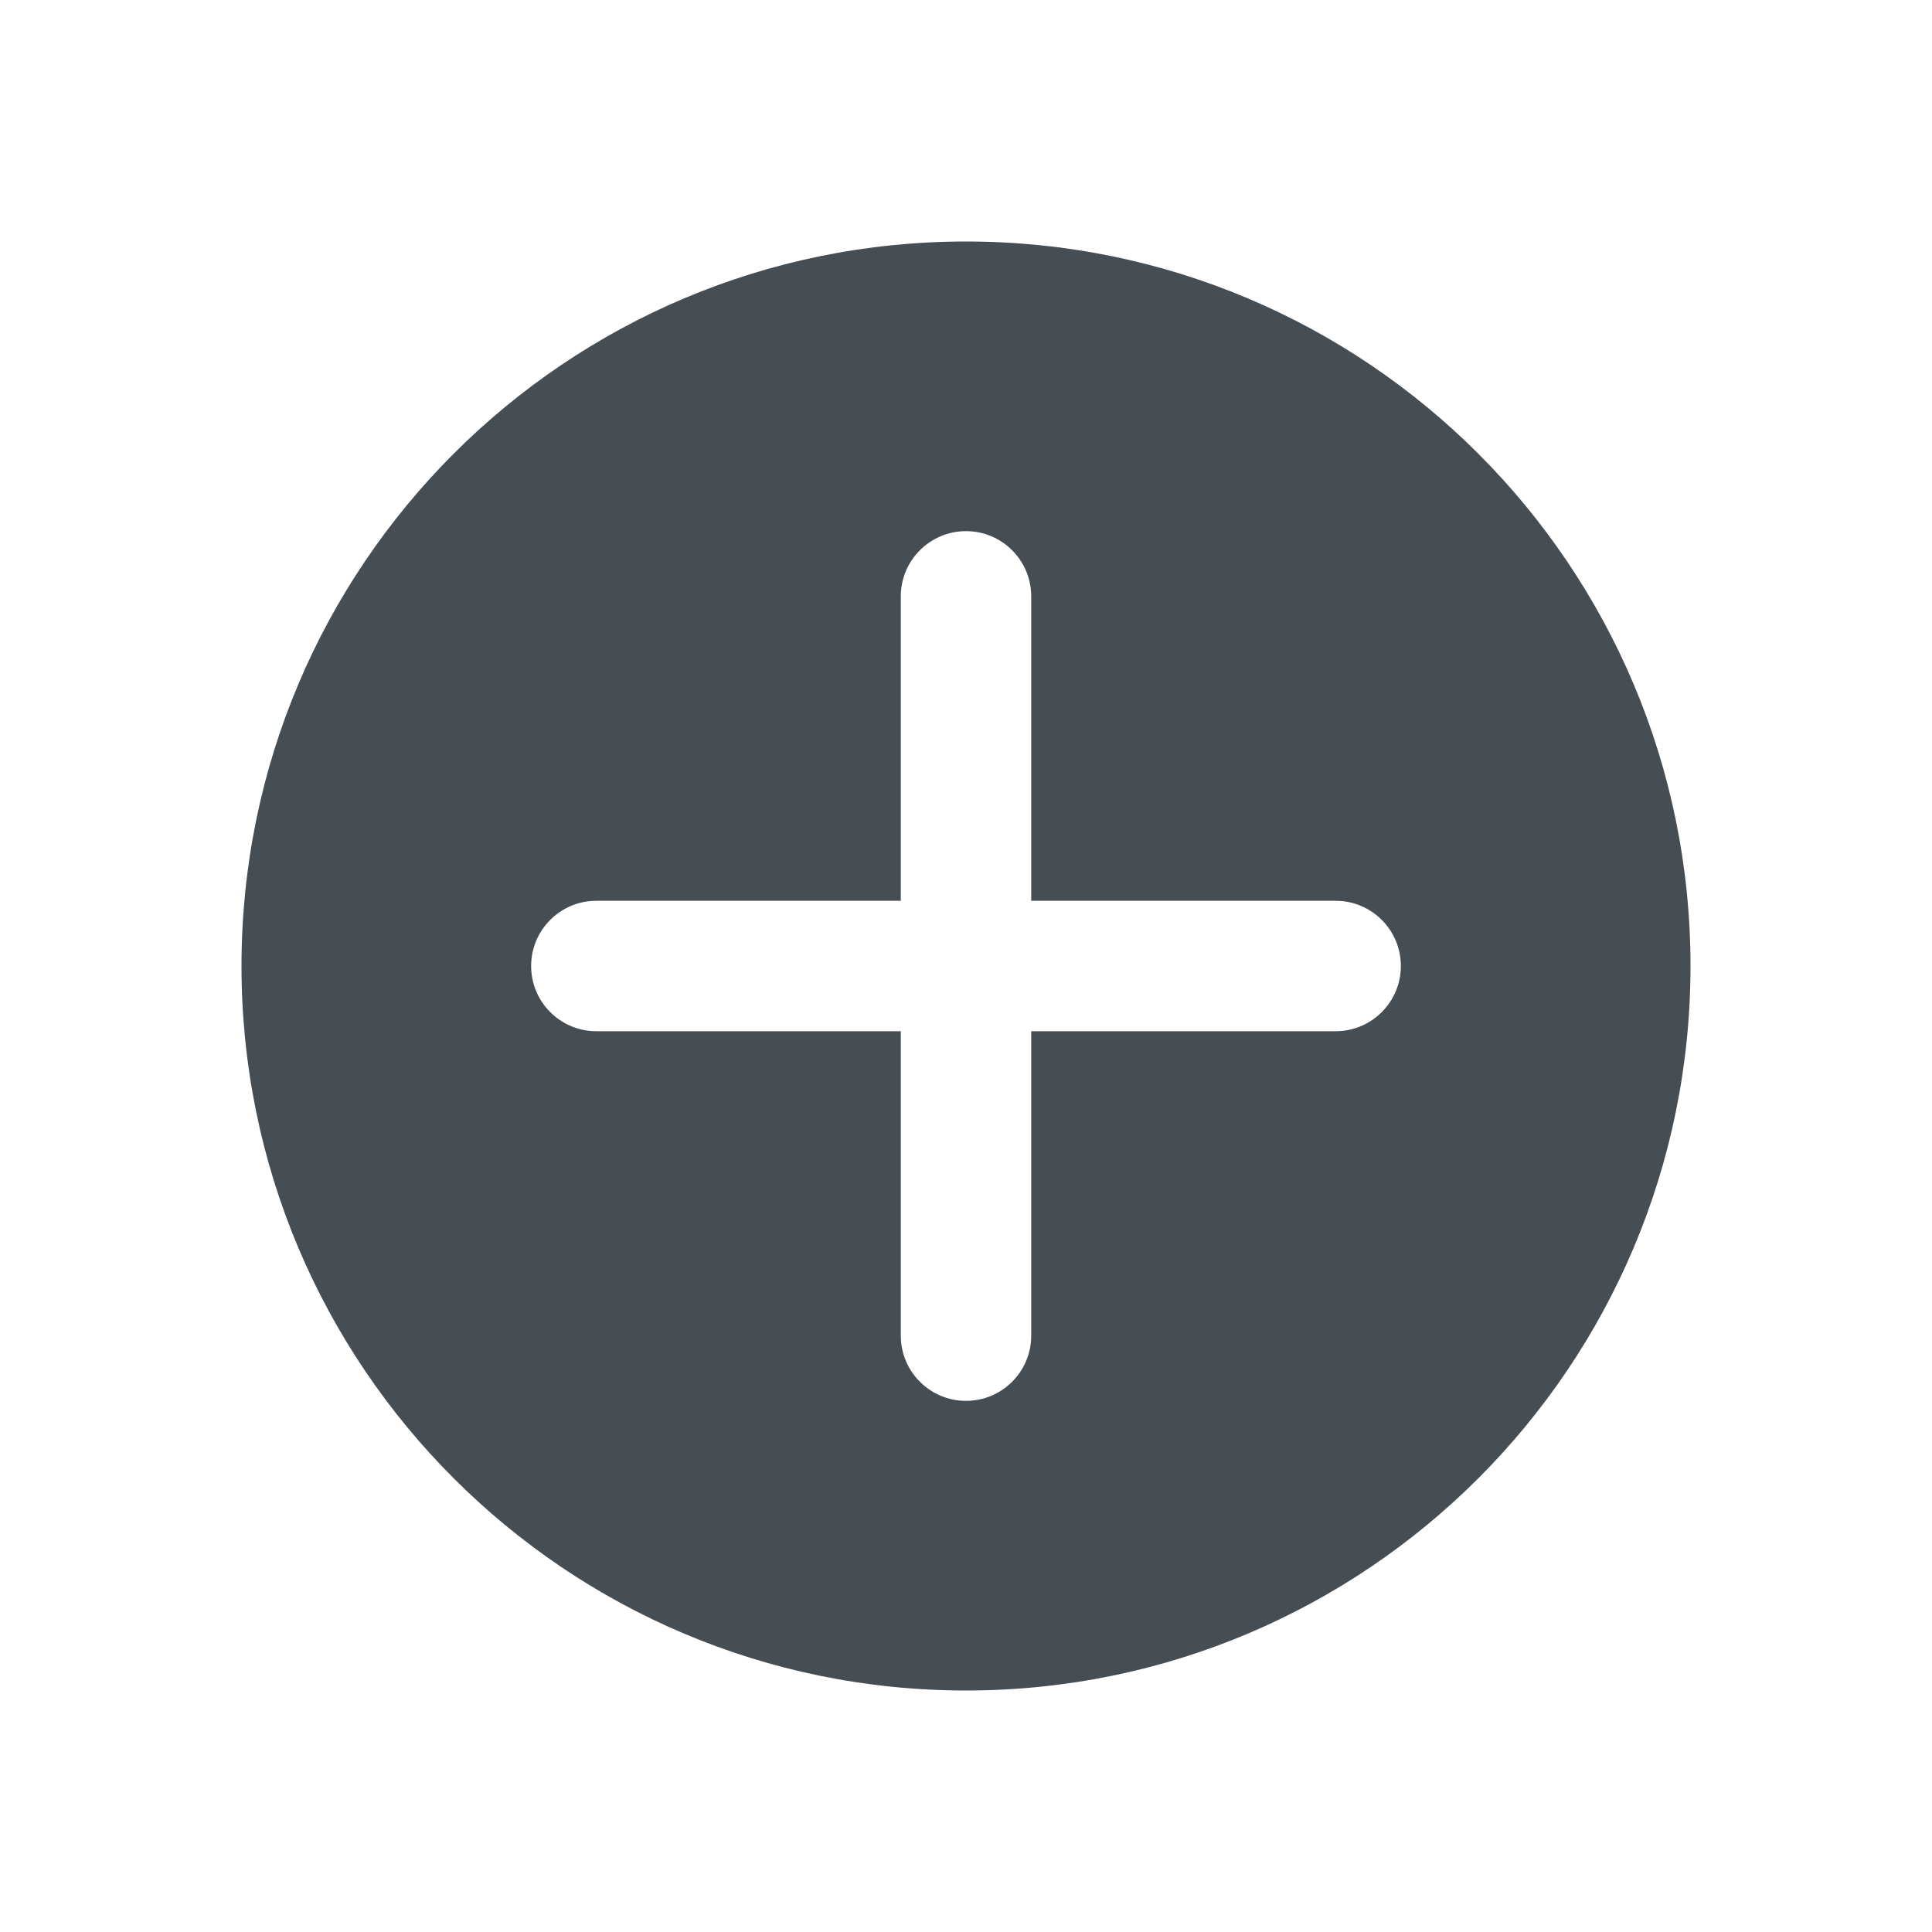
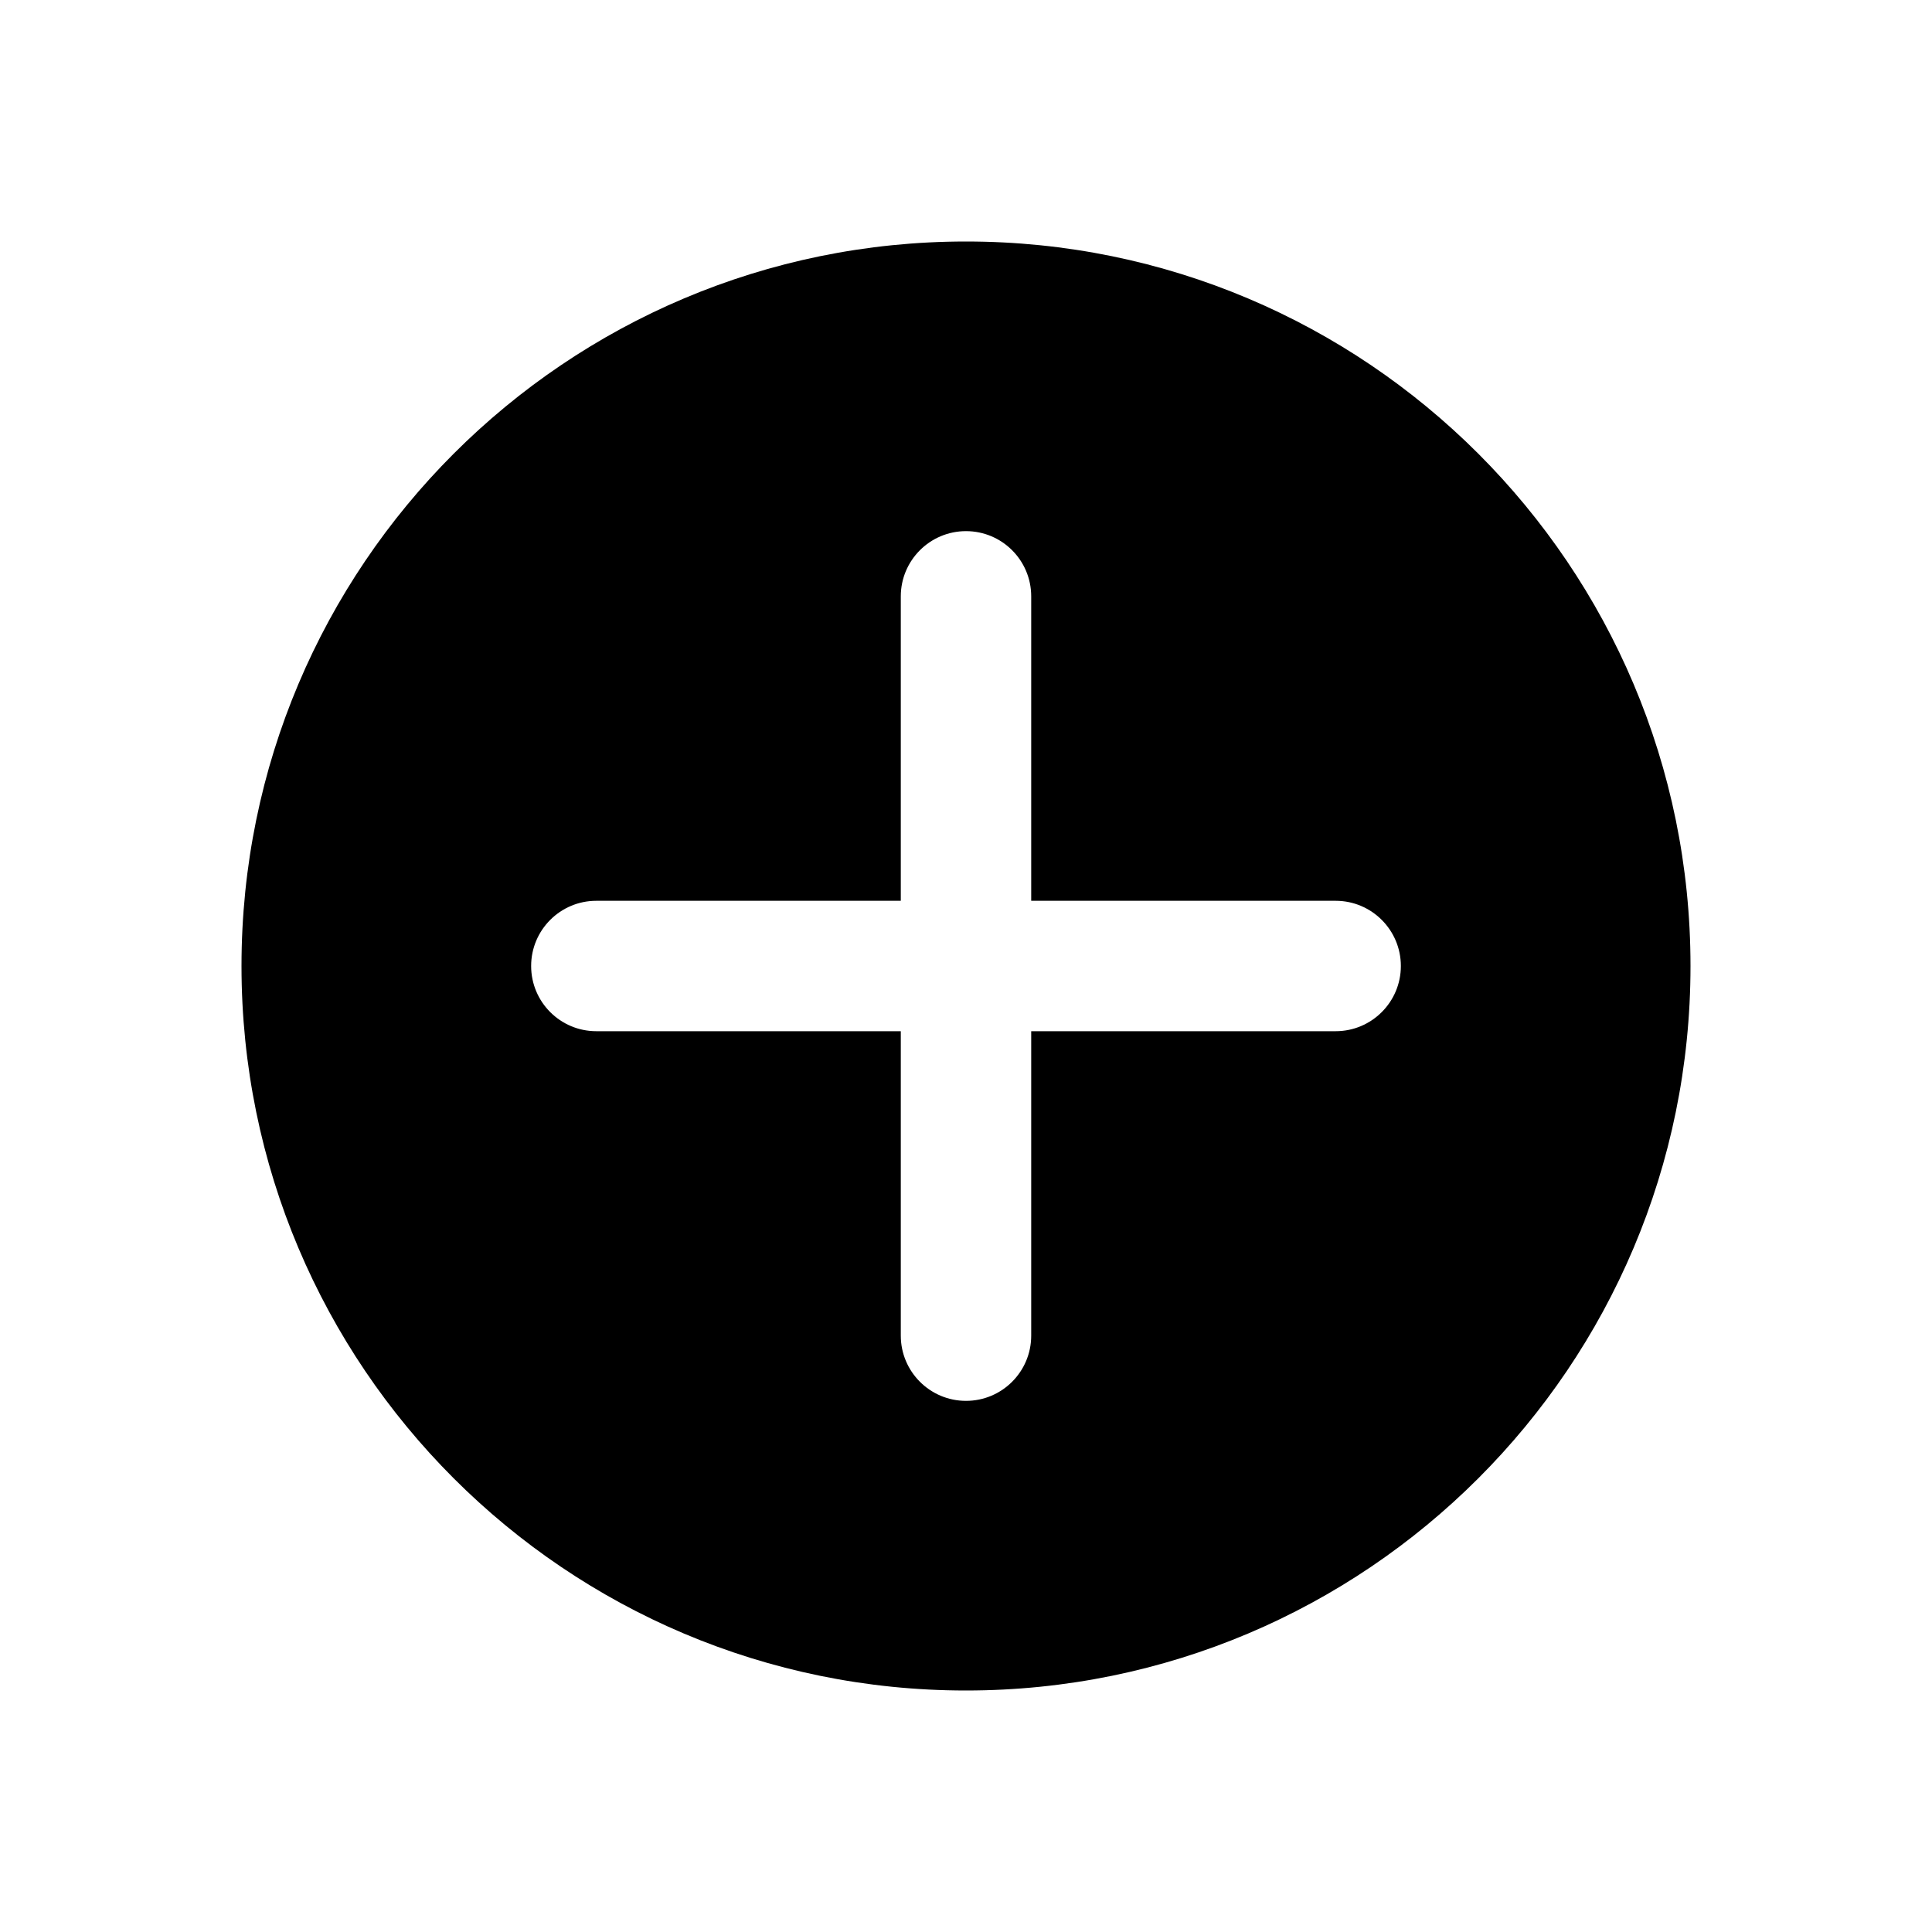
- <svg xmlns="http://www.w3.org/2000/svg" width="24" height="24" viewBox="0 0 24 24" fill="none">
-   <path fill-rule="evenodd" clip-rule="evenodd" d="M3 12C3 7.029 7.029 3 12 3C16.971 3 21 7.029 21 12C21 16.971 16.971 21 12 21C7.029 21 3 16.971 3 12ZM6.598 12C6.598 11.553 6.96 11.19 7.408 11.19H11.19V7.408C11.19 6.961 11.553 6.598 12 6.598C12.448 6.598 12.81 6.961 12.81 7.408V11.19H16.592C17.039 11.19 17.402 11.553 17.402 12C17.402 12.447 17.039 12.81 16.592 12.81H12.81V16.592C12.81 17.039 12.448 17.402 12 17.402C11.553 17.402 11.19 17.039 11.19 16.592V12.81H7.408C6.96 12.81 6.598 12.447 6.598 12Z" fill="#464E53" />
+ <svg xmlns="http://www.w3.org/2000/svg" width="24" height="24" viewBox="0 0 24 24">
+   <path fill-rule="evenodd" clip-rule="evenodd" d="M3 12C3 7.029 7.029 3 12 3C16.971 3 21 7.029 21 12C21 16.971 16.971 21 12 21C7.029 21 3 16.971 3 12ZM6.598 12C6.598 11.553 6.96 11.19 7.408 11.19H11.19V7.408C11.19 6.961 11.553 6.598 12 6.598C12.448 6.598 12.81 6.961 12.81 7.408V11.19H16.592C17.039 11.19 17.402 11.553 17.402 12C17.402 12.447 17.039 12.81 16.592 12.81H12.81V16.592C12.81 17.039 12.448 17.402 12 17.402C11.553 17.402 11.19 17.039 11.19 16.592V12.81H7.408C6.96 12.81 6.598 12.447 6.598 12Z" />
</svg>
